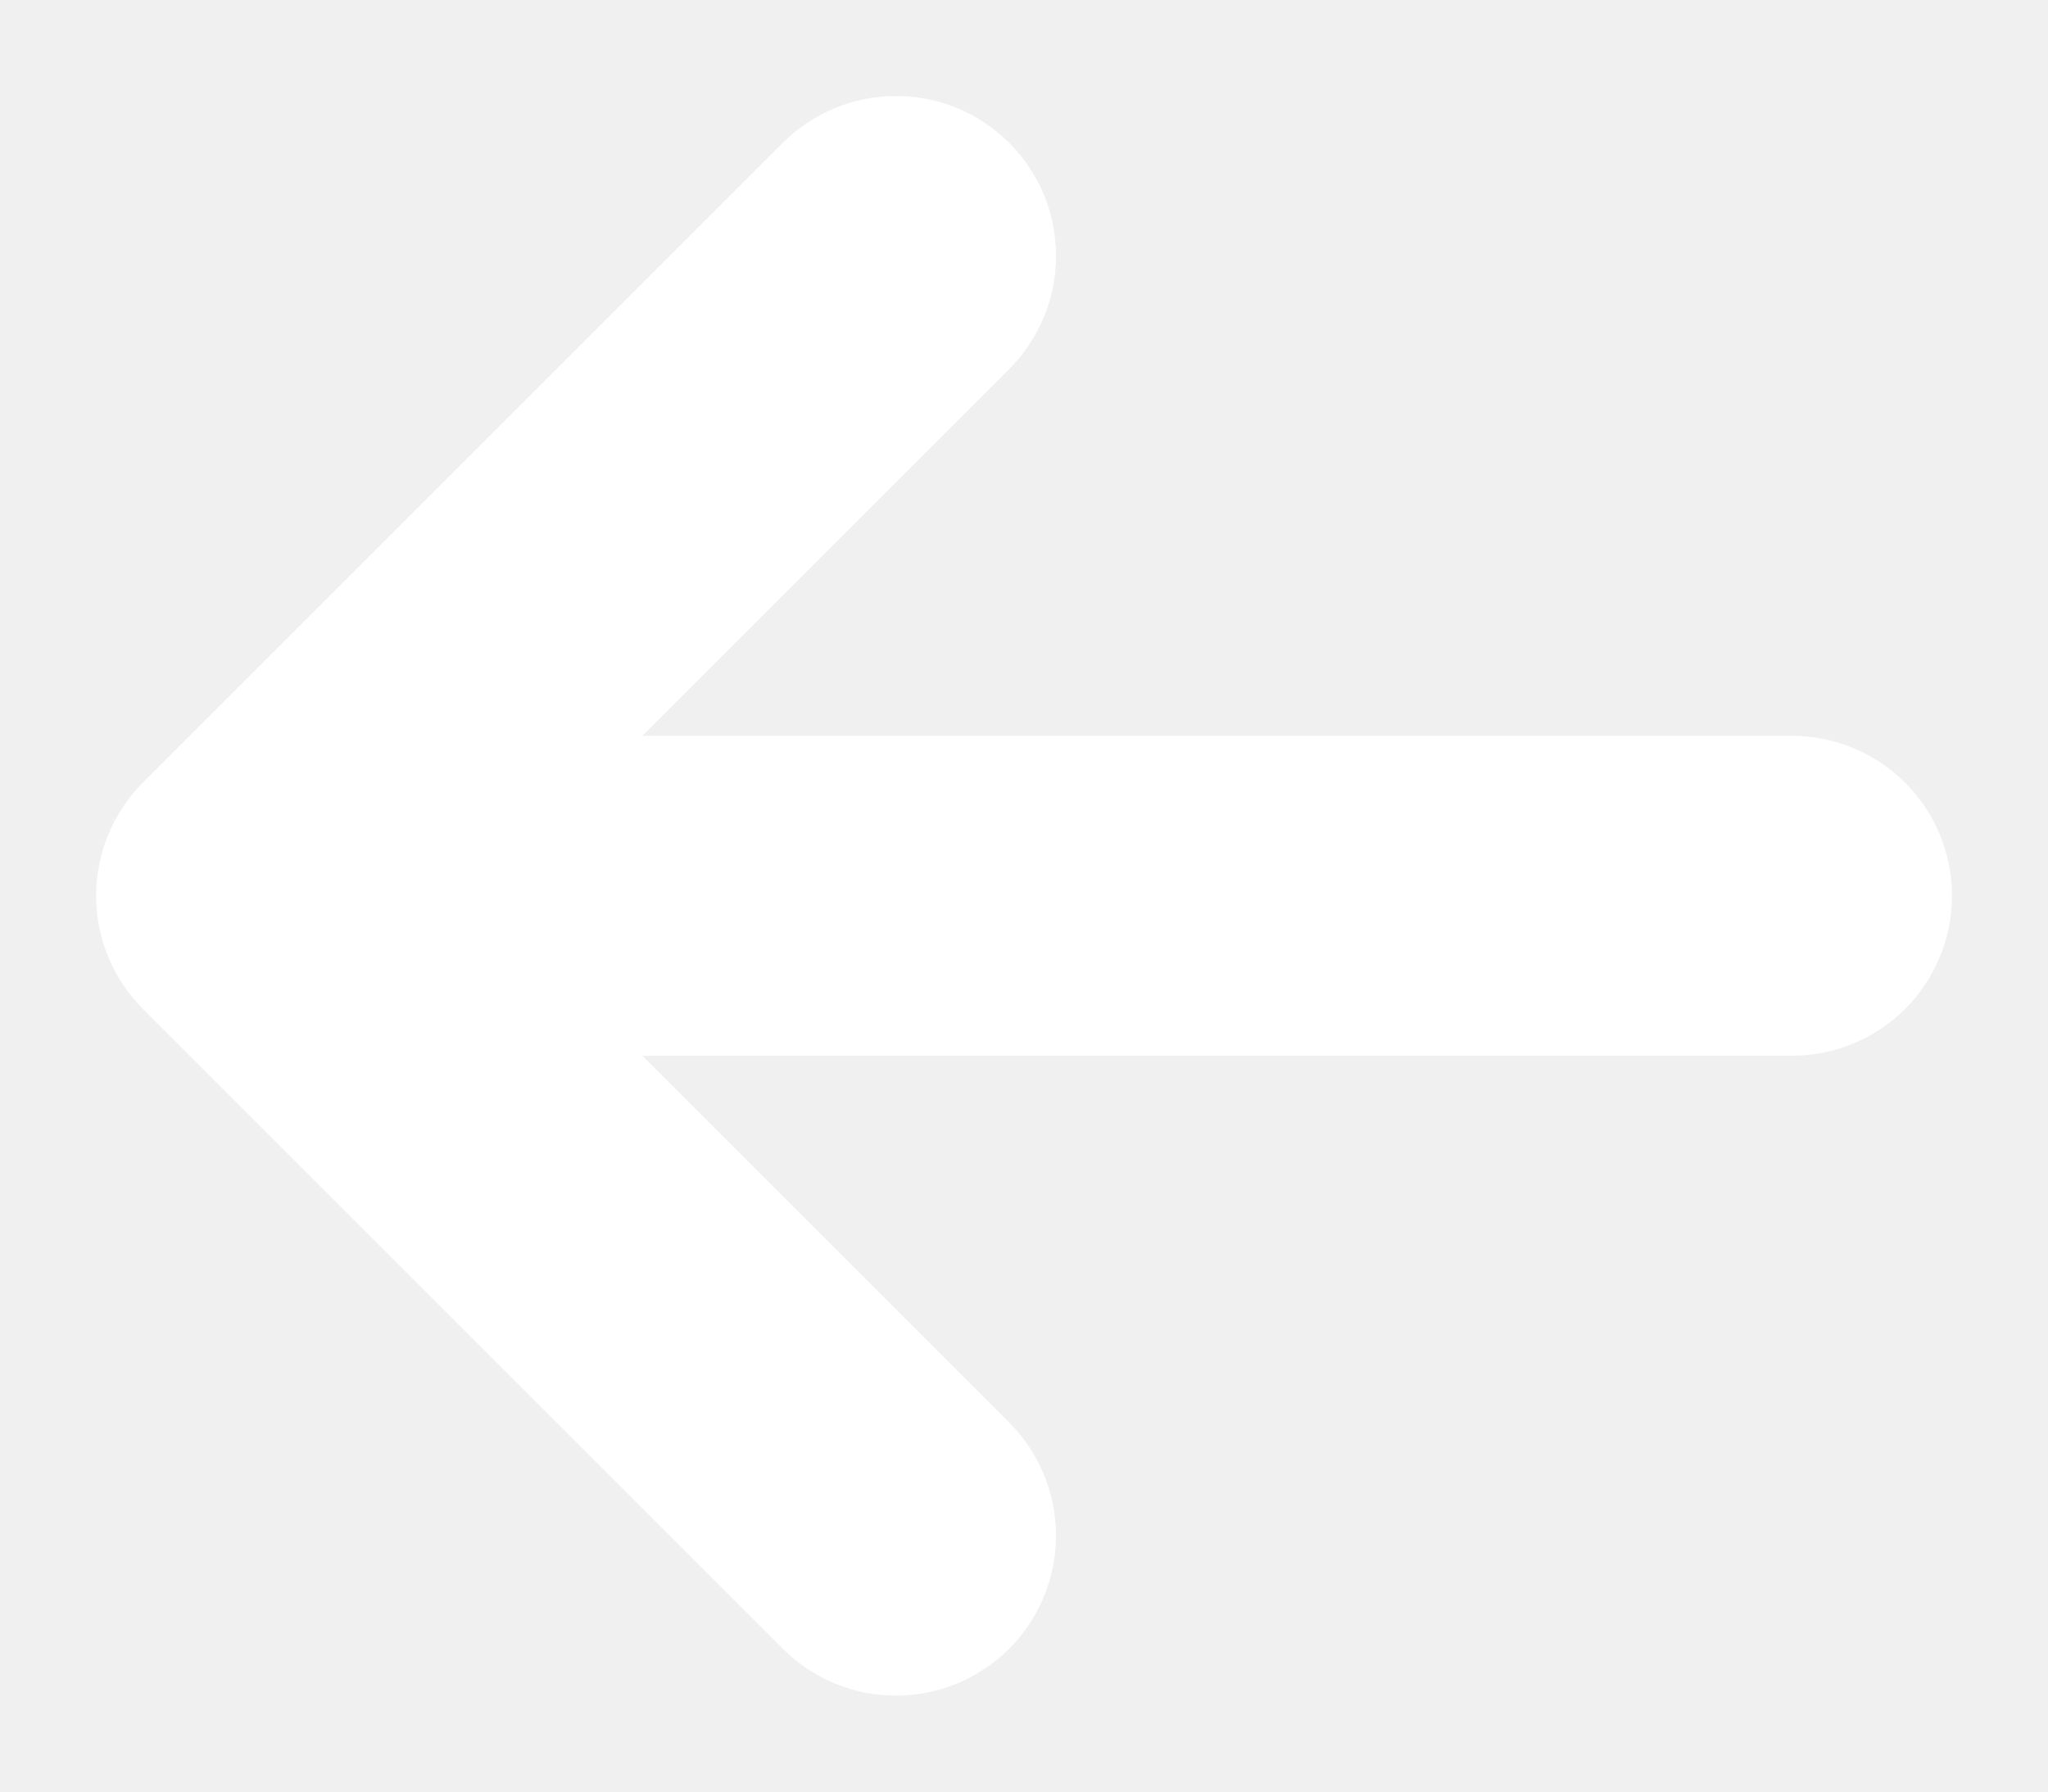
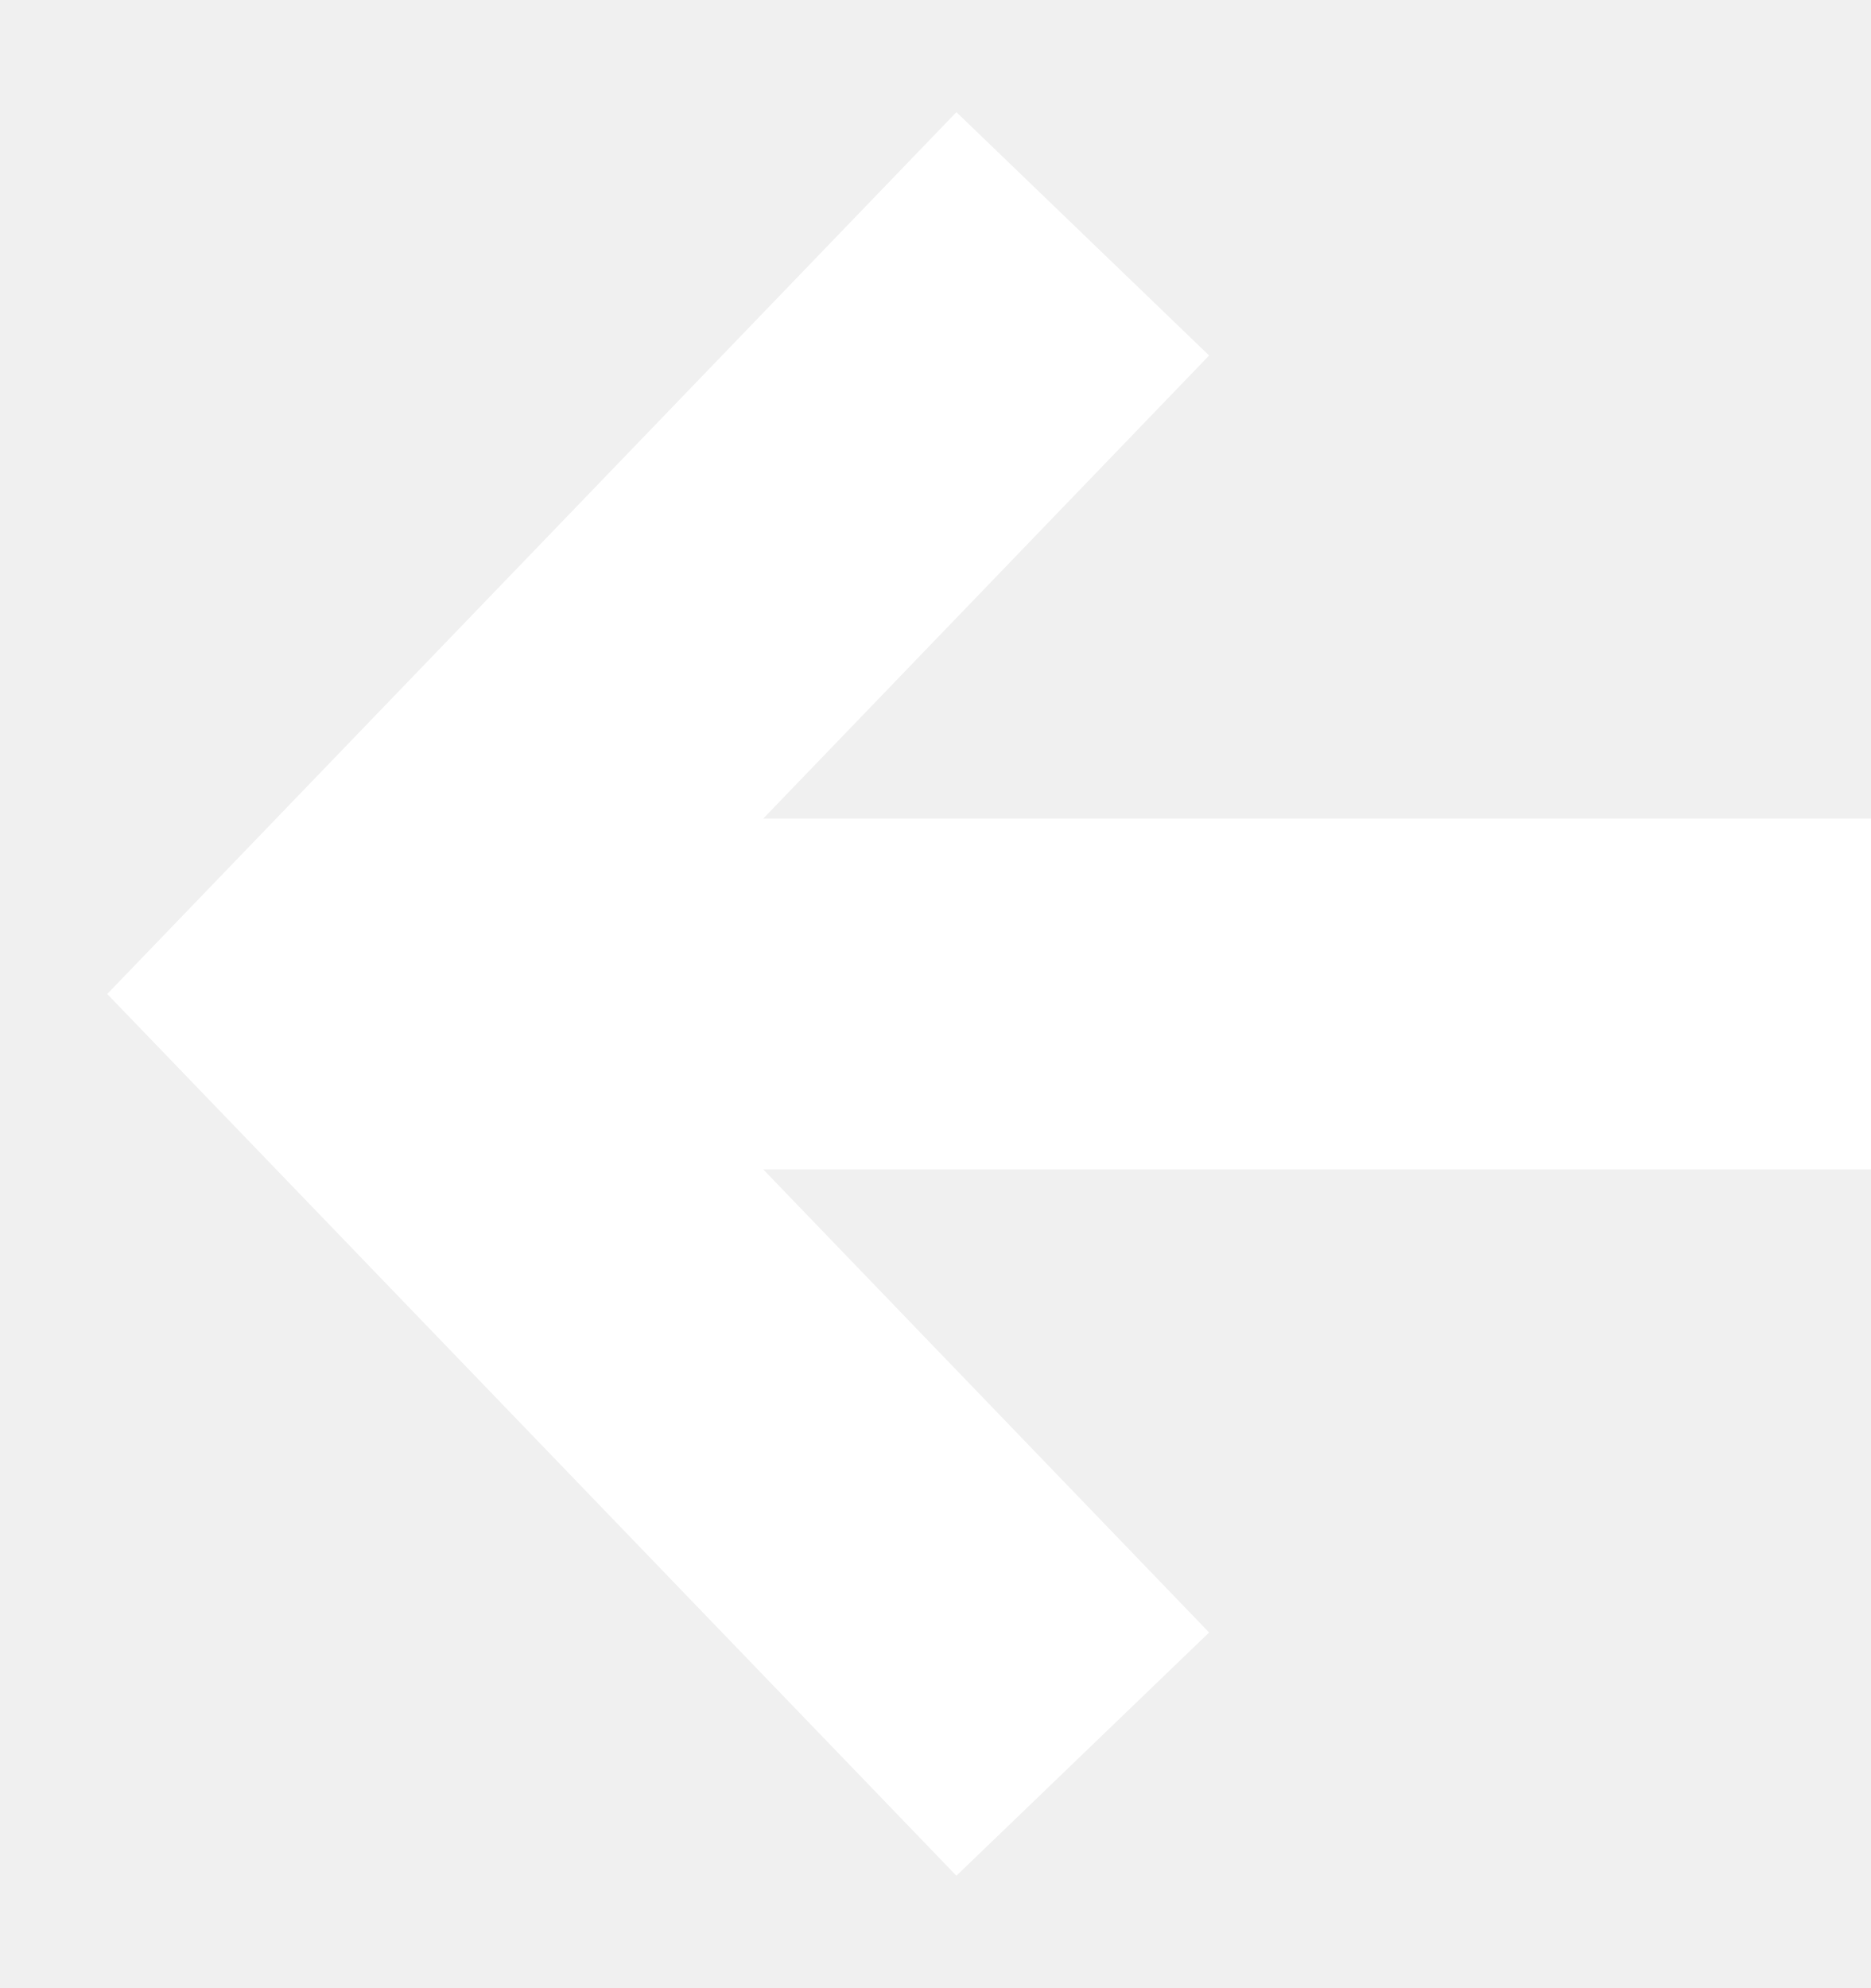
- <svg xmlns="http://www.w3.org/2000/svg" width="16" height="14" viewBox="0 0 16 14" fill="none">
-   <path d="M1.116 6.116C0.882 6.351 0.751 6.668 0.751 7C0.751 7.331 0.882 7.649 1.116 7.884L6.116 12.884C6.232 13 6.37 13.092 6.522 13.155C6.673 13.218 6.836 13.25 7 13.25C7.332 13.25 7.65 13.118 7.884 12.884C8.118 12.649 8.25 12.331 8.25 12C8.25 11.668 8.118 11.35 7.884 11.116L5.018 8.25H14C14.332 8.25 14.649 8.118 14.884 7.884C15.118 7.649 15.25 7.331 15.25 7C15.25 6.668 15.118 6.35 14.884 6.116C14.649 5.882 14.332 5.75 14 5.75L5.018 5.75L7.884 2.884C8 2.768 8.092 2.63 8.155 2.478C8.218 2.327 8.25 2.164 8.25 2C8.25 1.836 8.218 1.673 8.155 1.521C8.092 1.37 8 1.232 7.884 1.116C7.768 1 7.63 0.908 7.478 0.845C7.327 0.782 7.164 0.75 7 0.75C6.836 0.75 6.673 0.782 6.522 0.845C6.37 0.908 6.232 1 6.116 1.116L1.116 6.116Z" fill="white" />
+ <svg xmlns="http://www.w3.org/2000/svg" width="16" height="17" viewBox="0 0 16 17" fill="none">
+   <path fill-rule="evenodd" clip-rule="evenodd" d="M8.179 0.959L10.34 3.04L6.527 7H16V10H6.527L10.34 13.96L8.179 16.04L0.917 8.5L8.179 0.959Z" fill="white" />
</svg>
